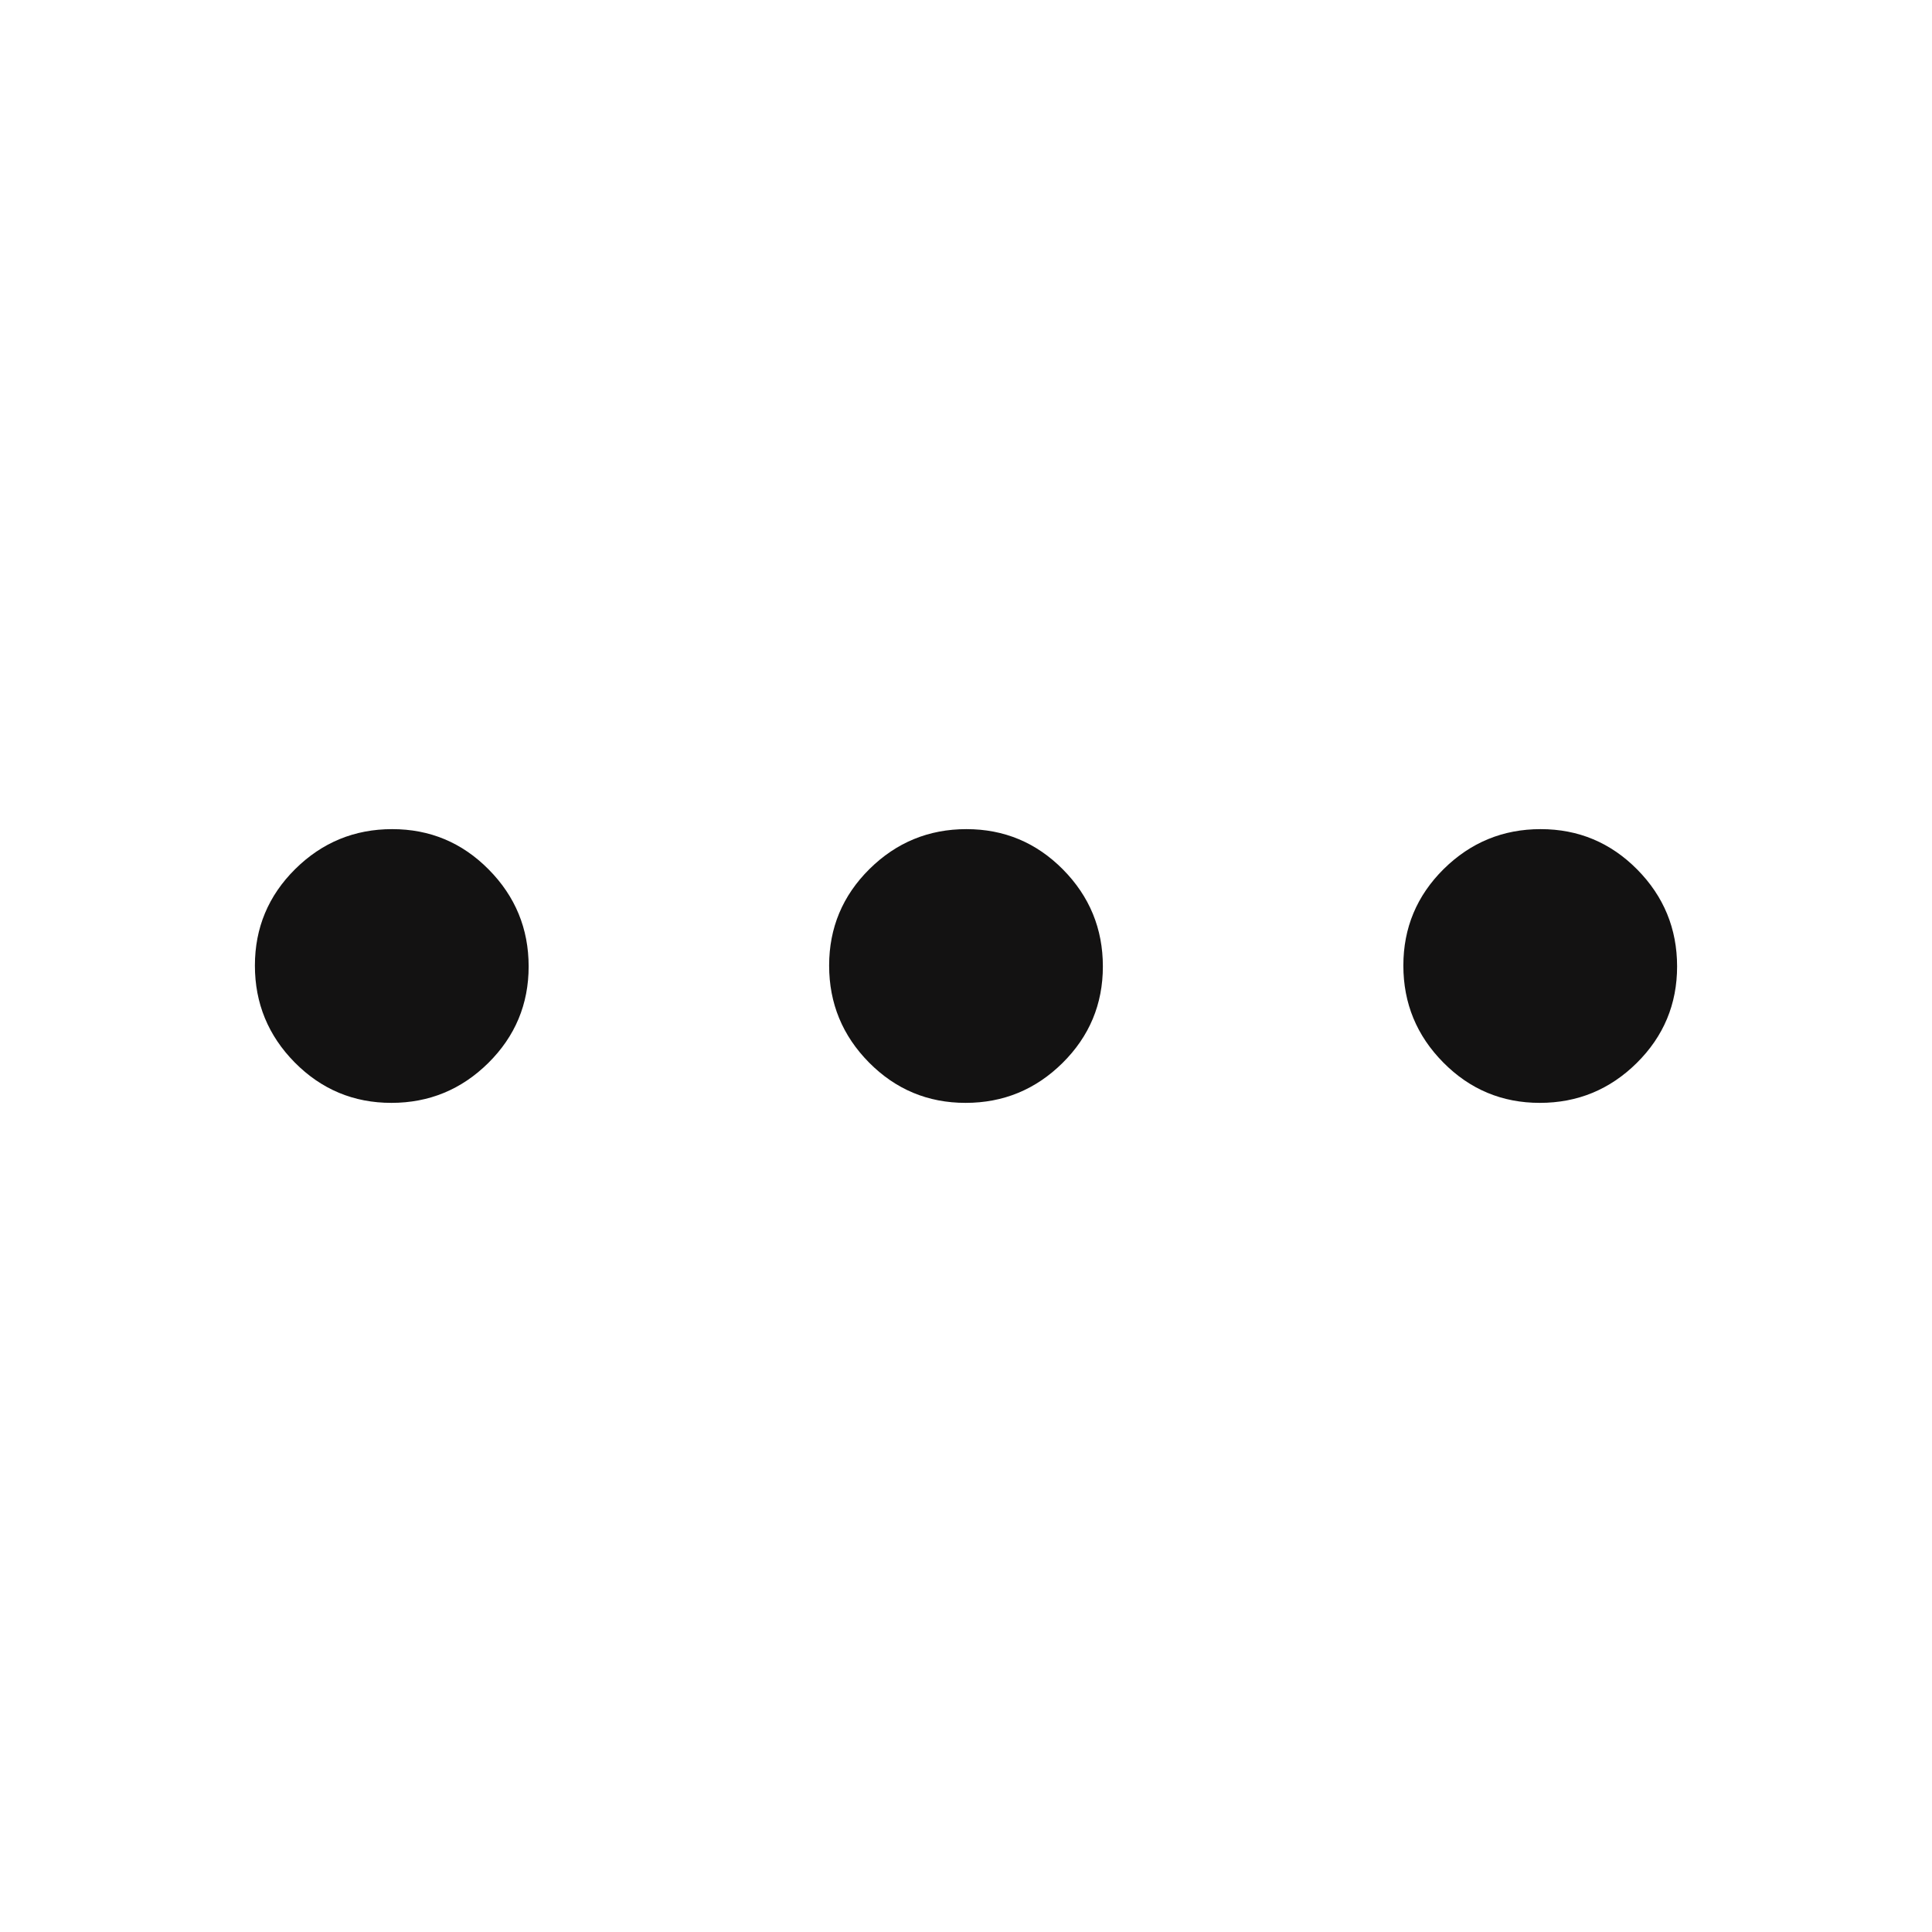
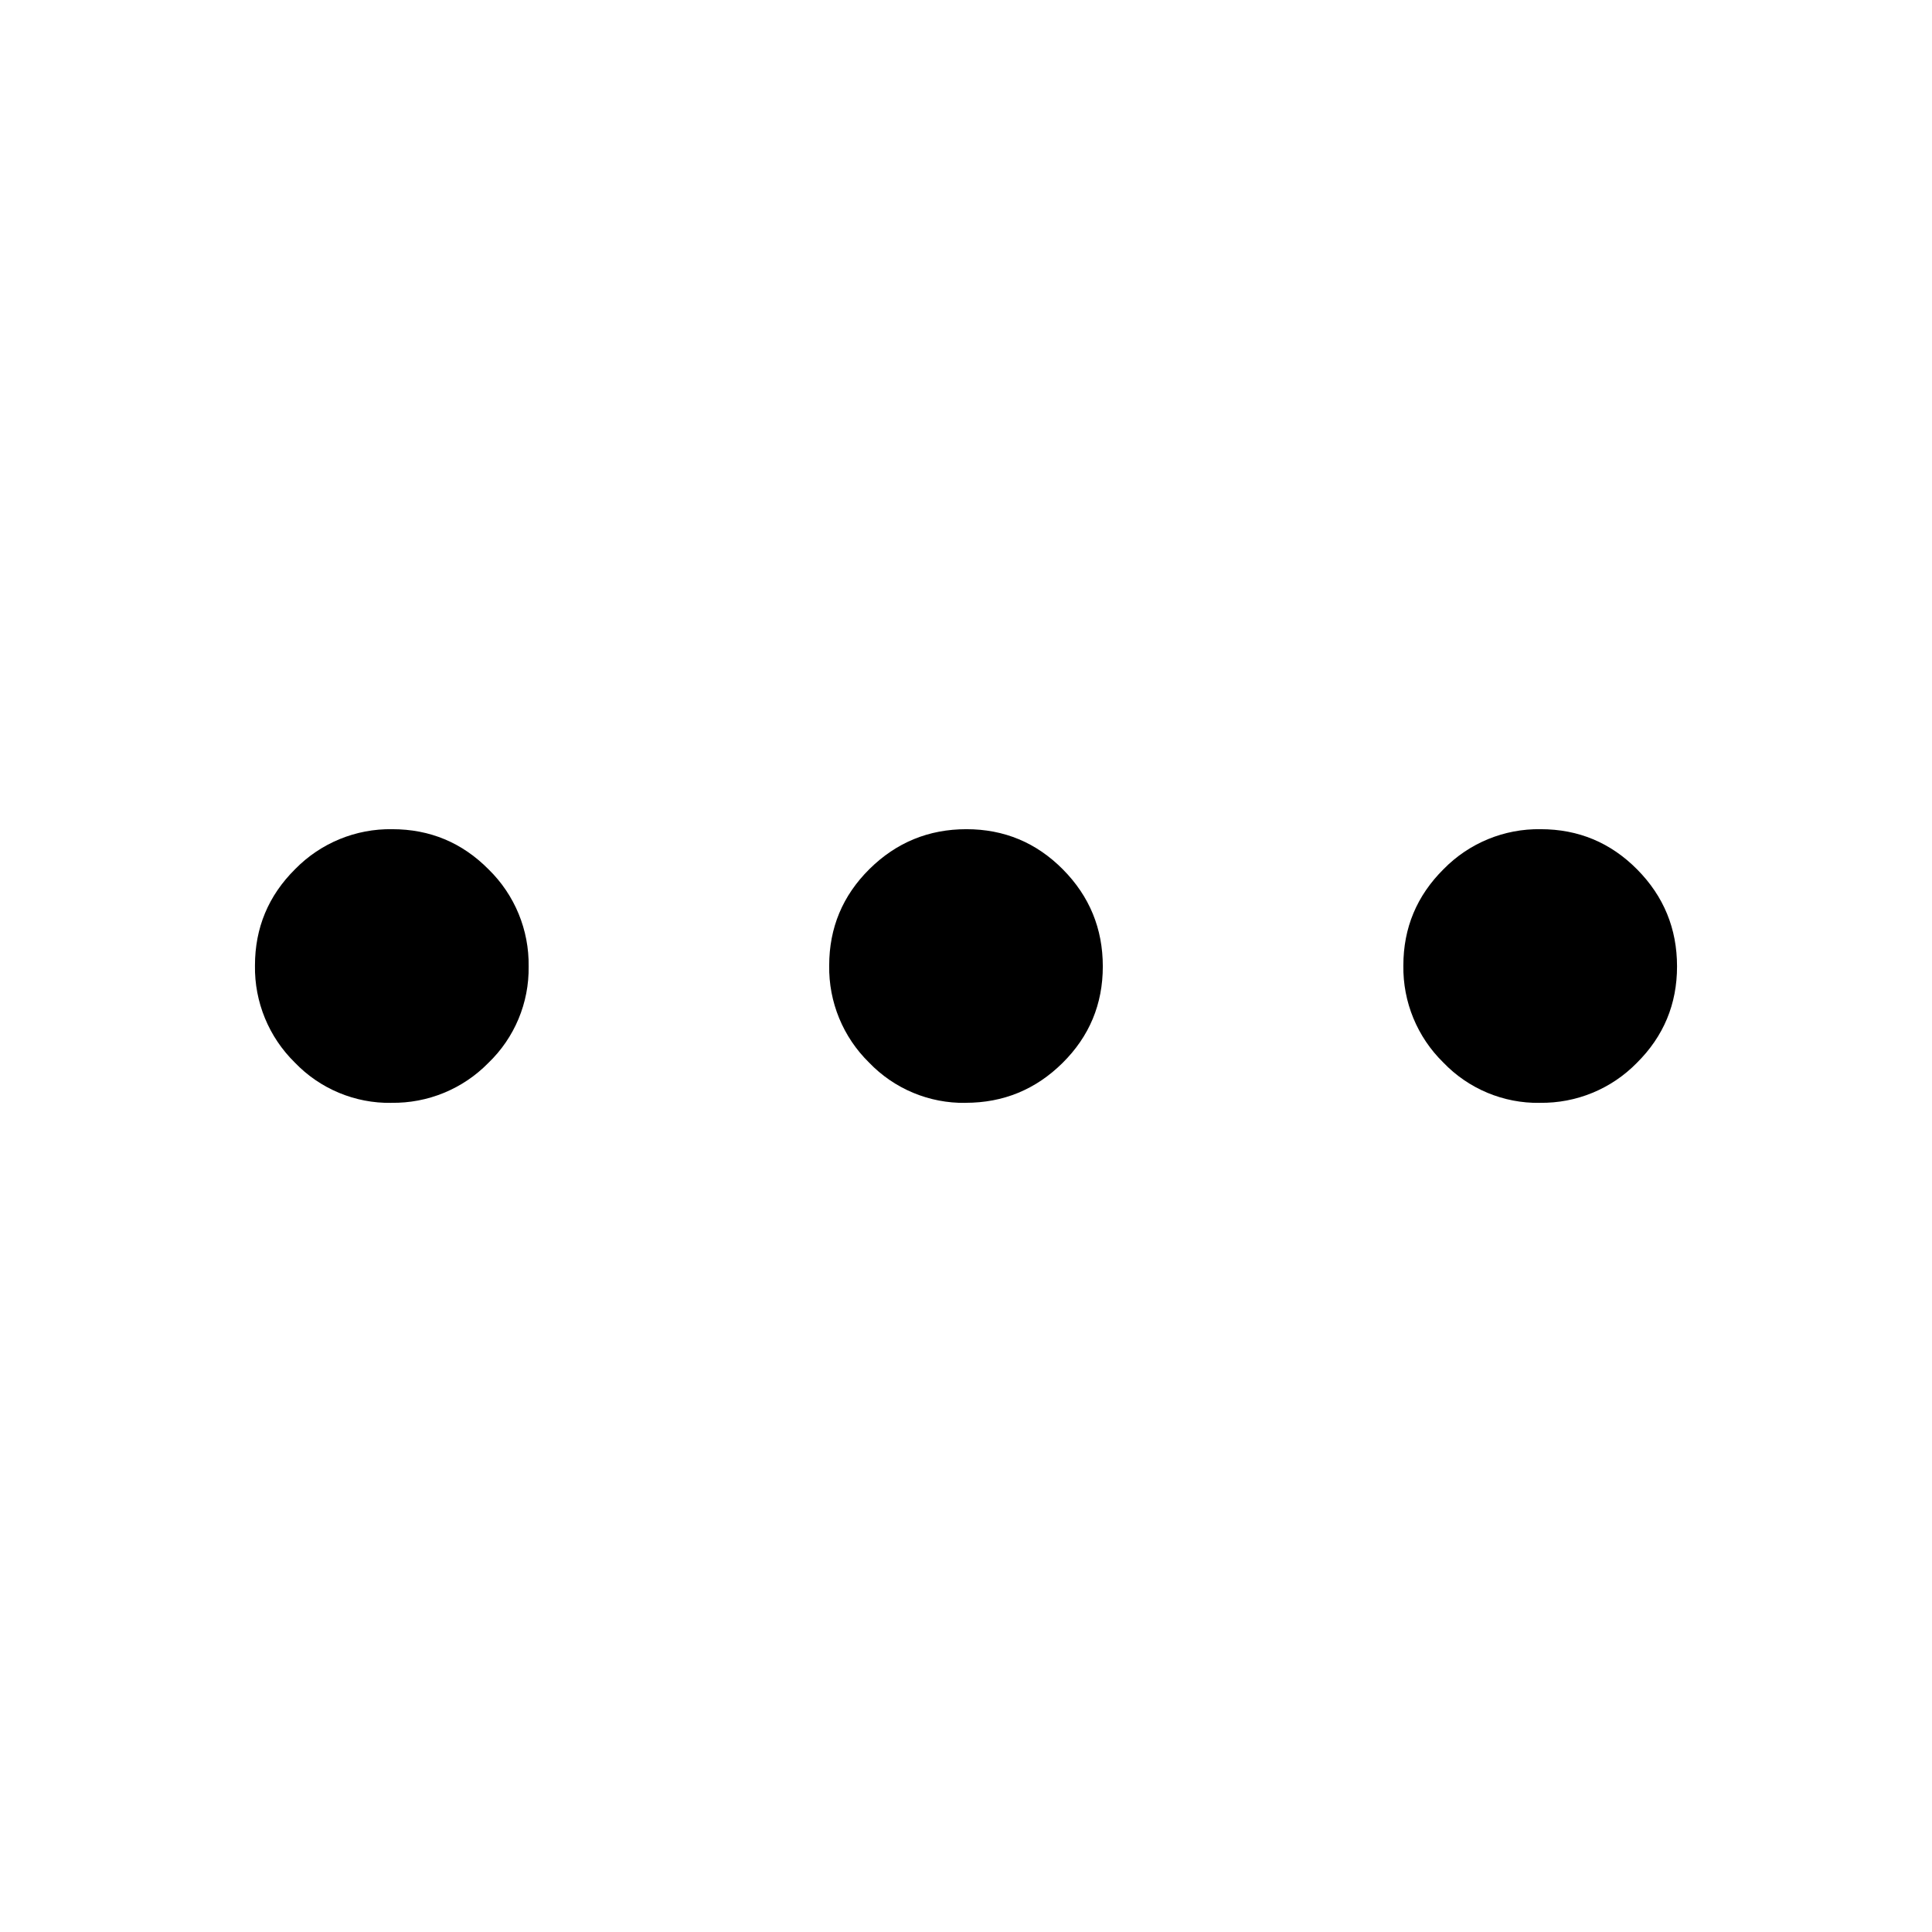
- <svg xmlns="http://www.w3.org/2000/svg" width="32" height="32" viewBox="0 0 32 32" fill="none">
-   <path d="M6.482 18.267C5.857 18.267 5.324 18.044 4.883 17.599C4.443 17.154 4.222 16.618 4.222 15.993C4.222 15.368 4.445 14.835 4.89 14.394C5.335 13.954 5.87 13.733 6.496 13.733C7.121 13.733 7.654 13.956 8.094 14.401C8.535 14.846 8.756 15.382 8.756 16.007C8.756 16.632 8.533 17.165 8.088 17.606C7.643 18.046 7.107 18.267 6.482 18.267ZM15.993 18.267C15.368 18.267 14.835 18.044 14.394 17.599C13.954 17.154 13.733 16.618 13.733 15.993C13.733 15.368 13.956 14.835 14.401 14.394C14.846 13.954 15.382 13.733 16.007 13.733C16.632 13.733 17.165 13.956 17.606 14.401C18.046 14.846 18.267 15.382 18.267 16.007C18.267 16.632 18.044 17.165 17.599 17.606C17.154 18.046 16.619 18.267 15.993 18.267ZM25.504 18.267C24.879 18.267 24.346 18.044 23.906 17.599C23.465 17.154 23.244 16.618 23.244 15.993C23.244 15.368 23.467 14.835 23.912 14.394C24.358 13.954 24.893 13.733 25.518 13.733C26.143 13.733 26.676 13.956 27.117 14.401C27.557 14.846 27.778 15.382 27.778 16.007C27.778 16.632 27.555 17.165 27.11 17.606C26.665 18.046 26.13 18.267 25.504 18.267Z" fill="#131212" />
+ <svg xmlns="http://www.w3.org/2000/svg" viewBox="0 0 32 32">
+   <path fill="currentColor" d="M6.482 18.267a2.167 2.167 0 0 1-1.599-.668 2.201 2.201 0 0 1-.66-1.606c0-.625.222-1.158.667-1.599a2.2 2.2 0 0 1 1.606-.66c.625 0 1.158.222 1.598.667a2.2 2.2 0 0 1 .662 1.606 2.17 2.17 0 0 1-.668 1.599 2.2 2.2 0 0 1-1.606.66Zm9.511 0a2.168 2.168 0 0 1-1.599-.668 2.2 2.2 0 0 1-.66-1.606c0-.625.222-1.158.667-1.599.445-.44.98-.66 1.606-.66.625 0 1.158.222 1.599.667.44.445.66.98.66 1.606 0 .625-.222 1.158-.667 1.599-.445.44-.98.66-1.606.66Zm9.511 0a2.167 2.167 0 0 1-1.598-.668 2.2 2.2 0 0 1-.662-1.606c0-.625.223-1.158.668-1.599a2.2 2.2 0 0 1 1.606-.66c.625 0 1.158.222 1.599.667.44.445.66.98.66 1.606 0 .625-.222 1.158-.667 1.599a2.2 2.2 0 0 1-1.606.66Z" />
</svg>
